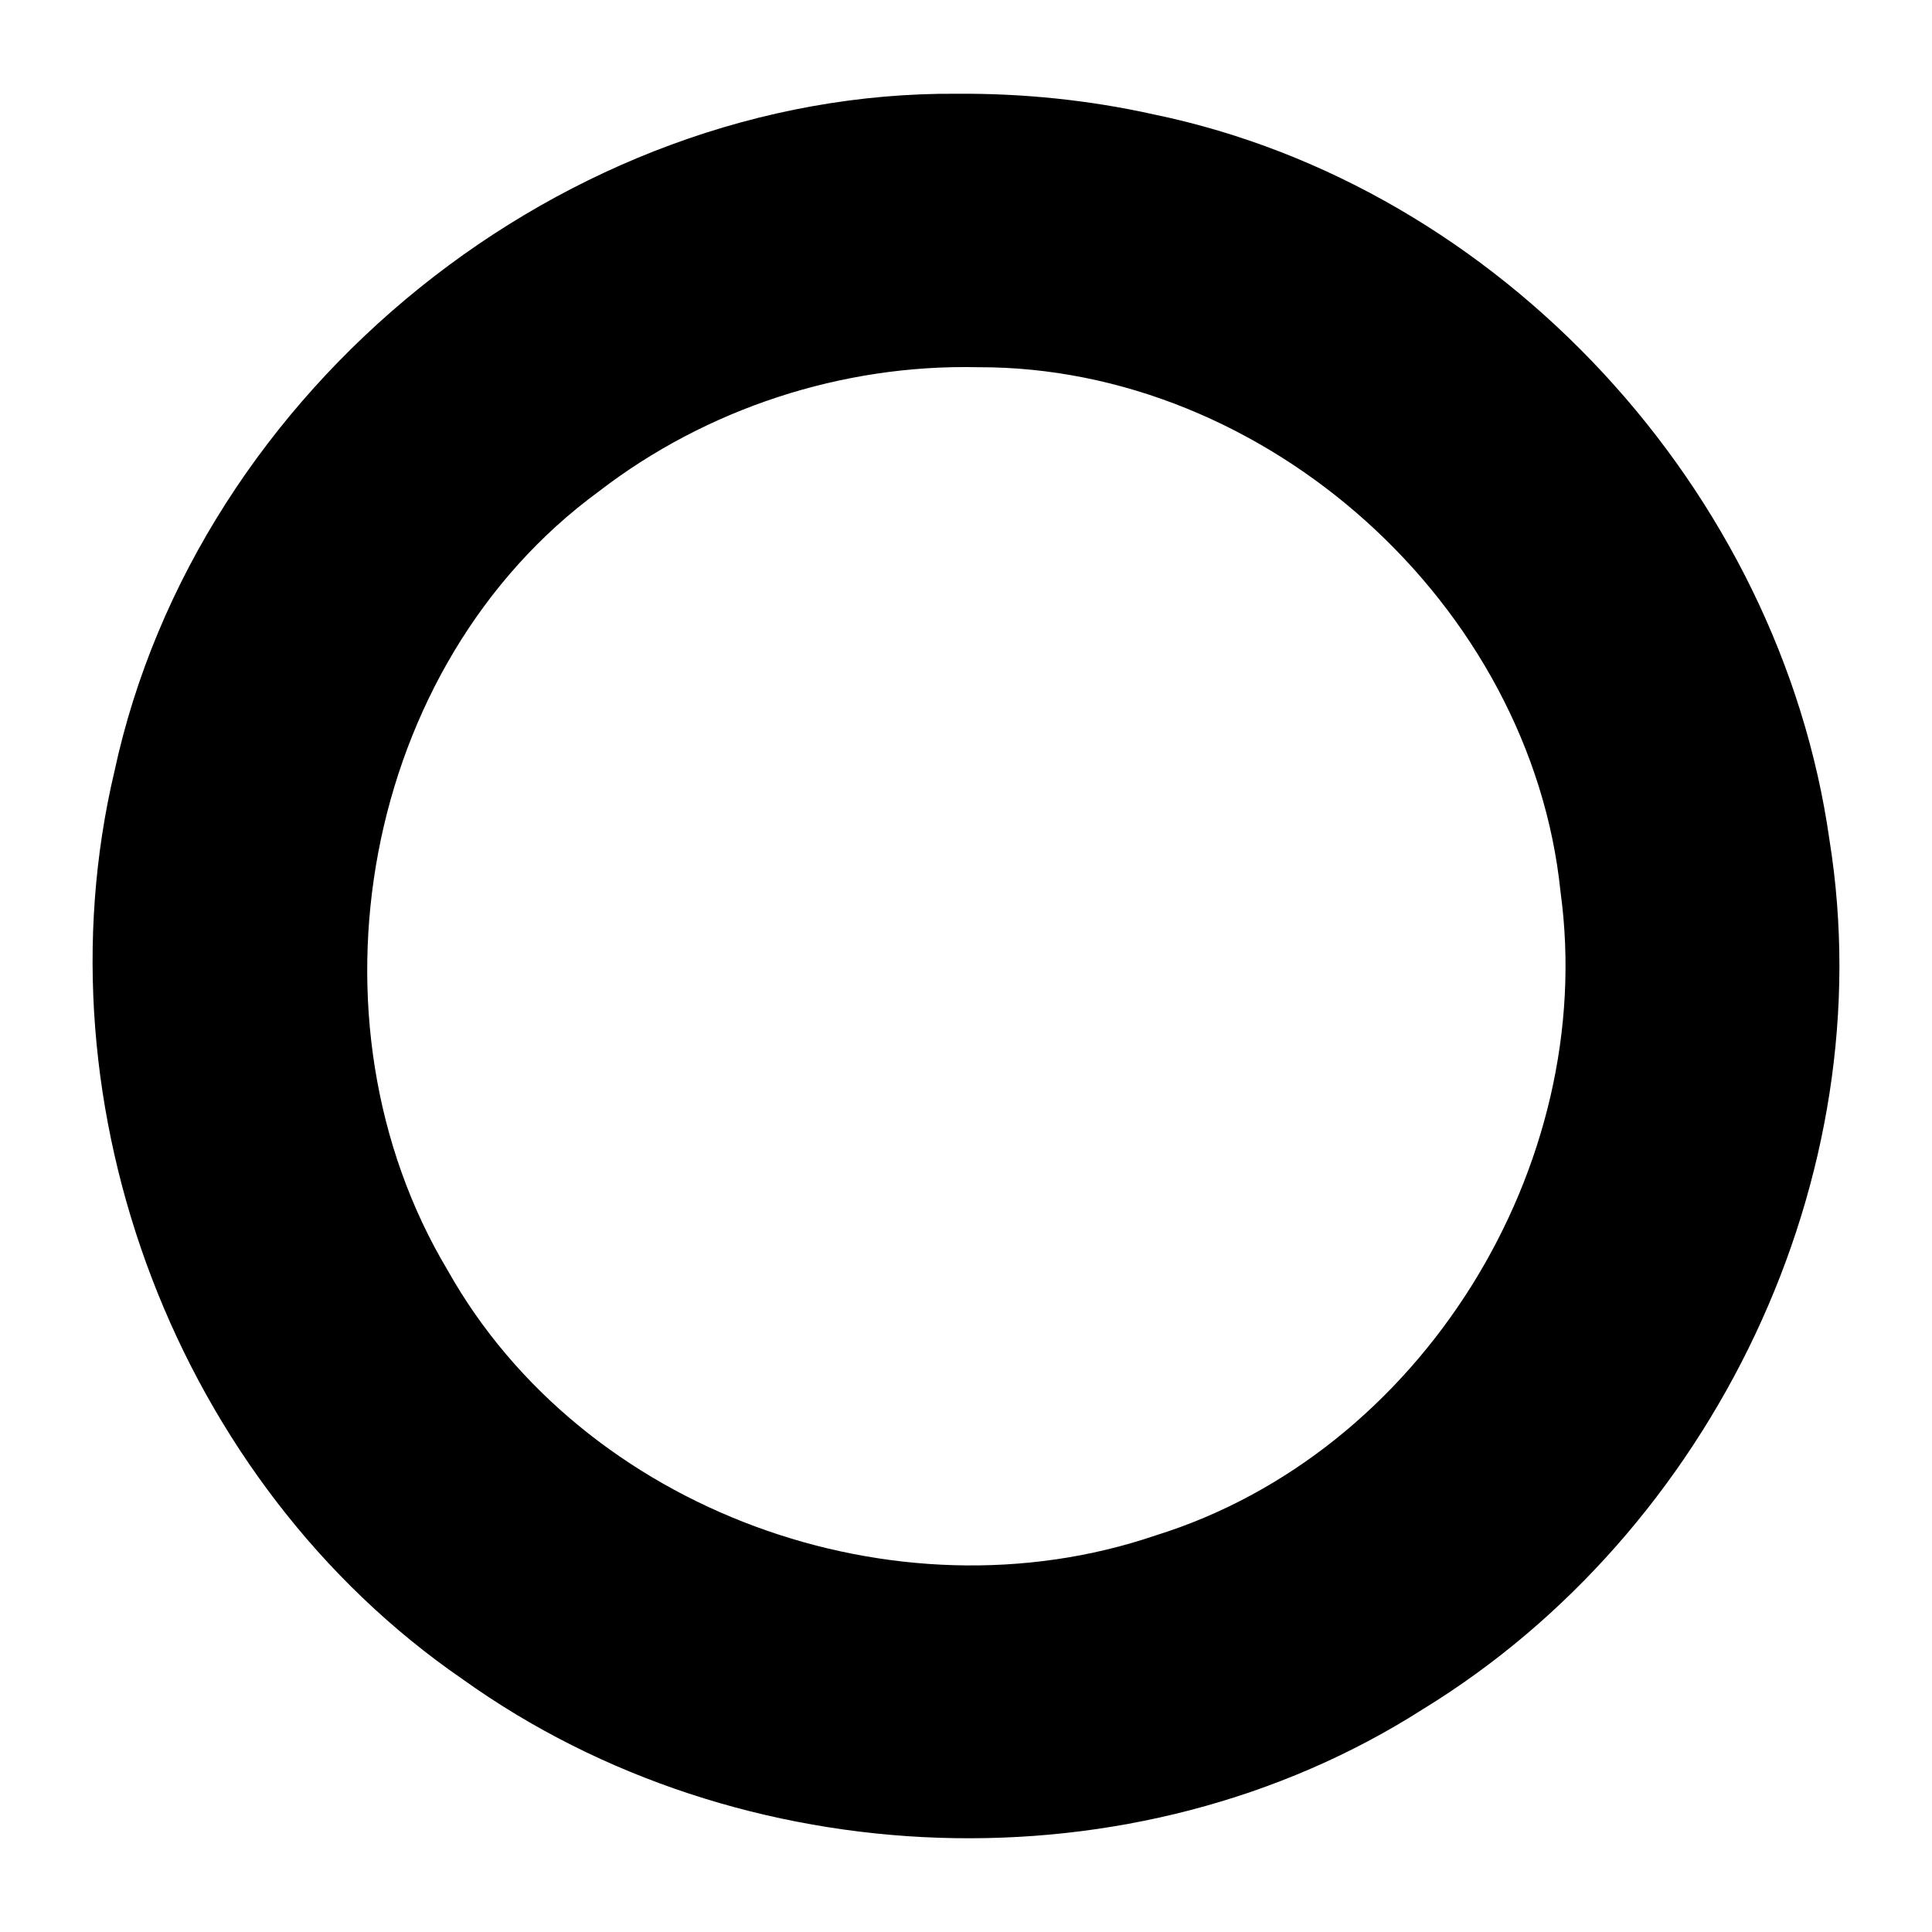
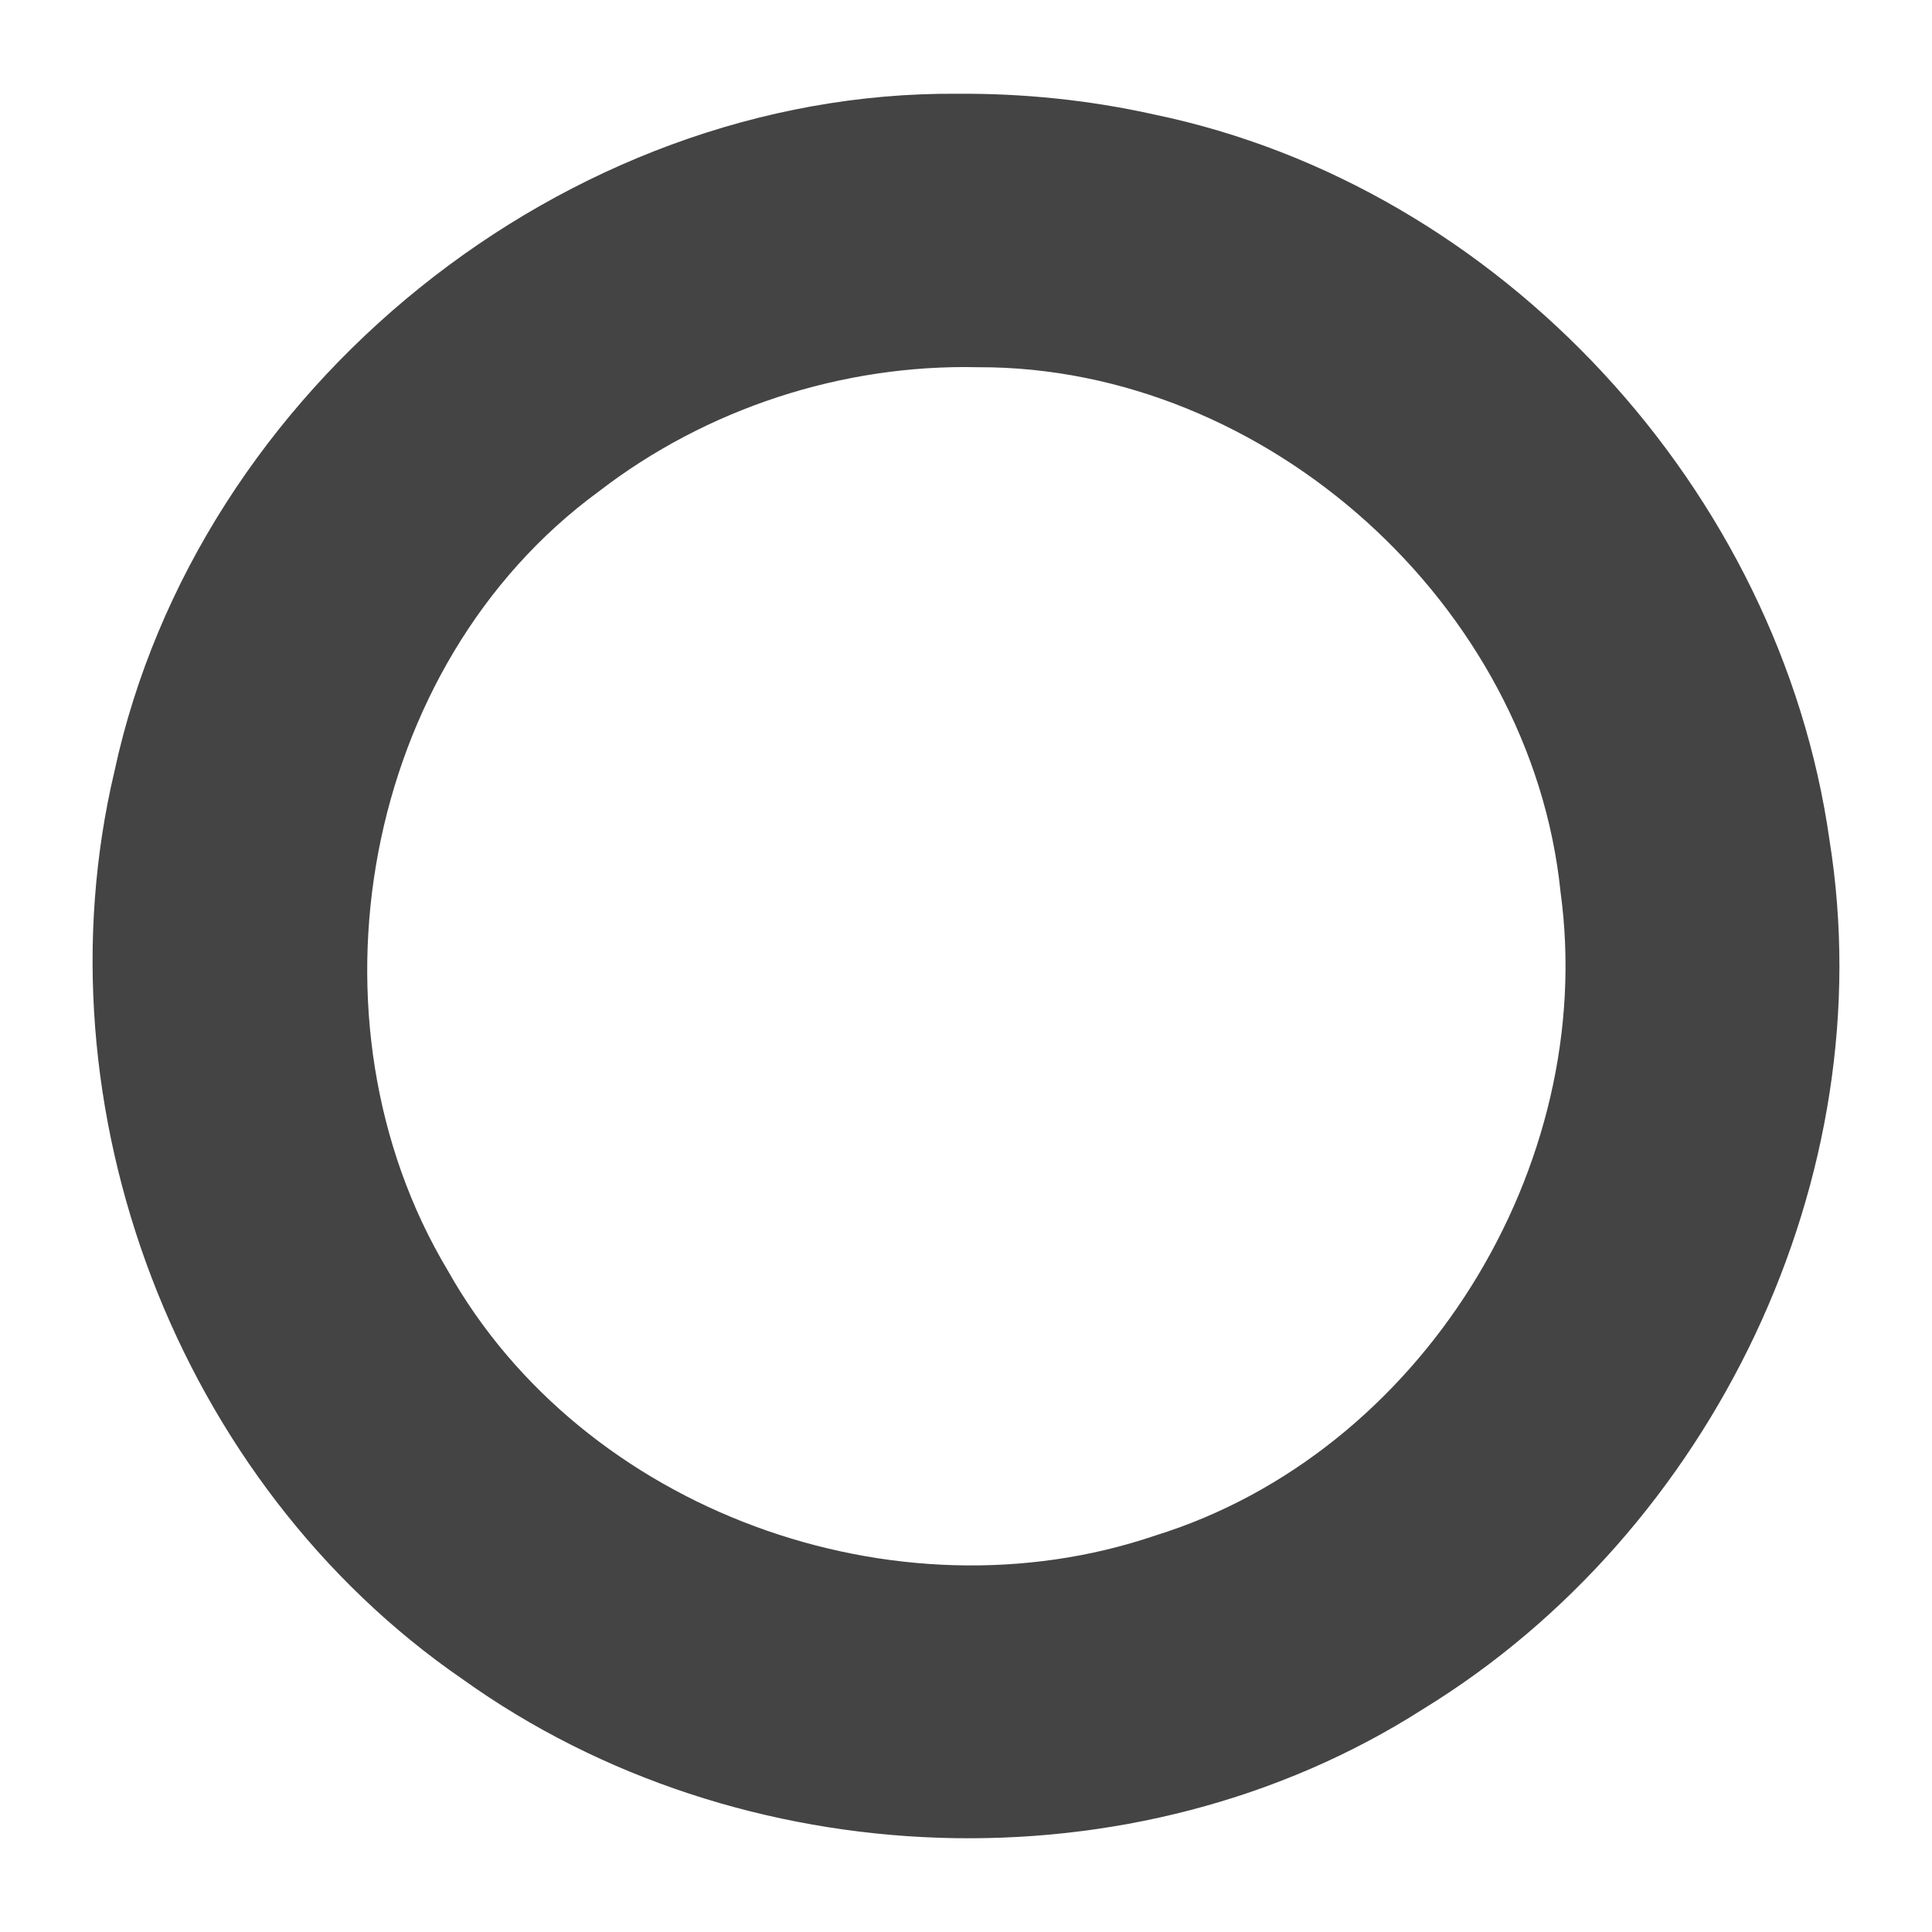
- <svg xmlns="http://www.w3.org/2000/svg" id="svg901" version="1.1" viewBox="0 0 2048 2048" preserveAspectRatio="xMidYMid meet" style="-ms-transform: rotate(360deg); -webkit-transform: rotate(360deg); transform: rotate(360deg);" height="32" width="32" focusable="false" aria-hidden="true">
+ <svg xmlns="http://www.w3.org/2000/svg" aria-hidden="true" focusable="false" width="32" height="32" style="-ms-transform: rotate(360deg); -webkit-transform: rotate(360deg); transform: rotate(360deg);" preserveAspectRatio="xMidYMid meet" viewBox="0 0 2048 2048" version="1.1" id="svg901">
  <defs id="defs905" />
-   <path id="path899" fill="#000000" d="m 1014.761,99.384 c -415.833,-3.096 -805.945,312.145 -893.437,718.245 -84.386,356.719 66.704,754.625 369.312,962.585 293.721,210.37 712.33,226.857 1017.865,31.474 307.224,-188.136 488.14,-563.828 430.814,-921.32 -52.494,-370.583 -348.523,-692.886 -716.13,-769.06 -68.345,-15.248 -138.415,-22.388 -208.424,-21.924 z m 22.08,289.882 c 305.56,-0.968 586.24,251.915 617.383,556.116 39.755,290.762 -147.702,594.914 -429.537,682.33 -275.076,93.609 -606.772,-25.852 -750.075,-281.009 -158.564,-264.725 -91.1,-641.965 160.165,-825.757 113.947,-87.919 258.202,-134.99 402.064,-131.68 z" />
+   <path style="fill:#444444;fill-opacity:1" d="m 1014.761,99.384 c -415.833,-3.096 -805.945,312.145 -893.437,718.245 -84.386,356.719 66.704,754.625 369.312,962.585 293.721,210.37 712.33,226.857 1017.865,31.474 307.224,-188.136 488.14,-563.828 430.814,-921.32 -52.494,-370.583 -348.523,-692.886 -716.13,-769.06 -68.345,-15.248 -138.415,-22.388 -208.424,-21.924 z m 22.08,289.882 c 305.56,-0.968 586.24,251.915 617.383,556.116 39.755,290.762 -147.702,594.914 -429.537,682.33 -275.076,93.609 -606.772,-25.852 -750.075,-281.009 -158.564,-264.725 -91.1,-641.965 160.165,-825.757 113.947,-87.919 258.202,-134.99 402.064,-131.68 z" fill="#000000" id="path899" />
</svg>
